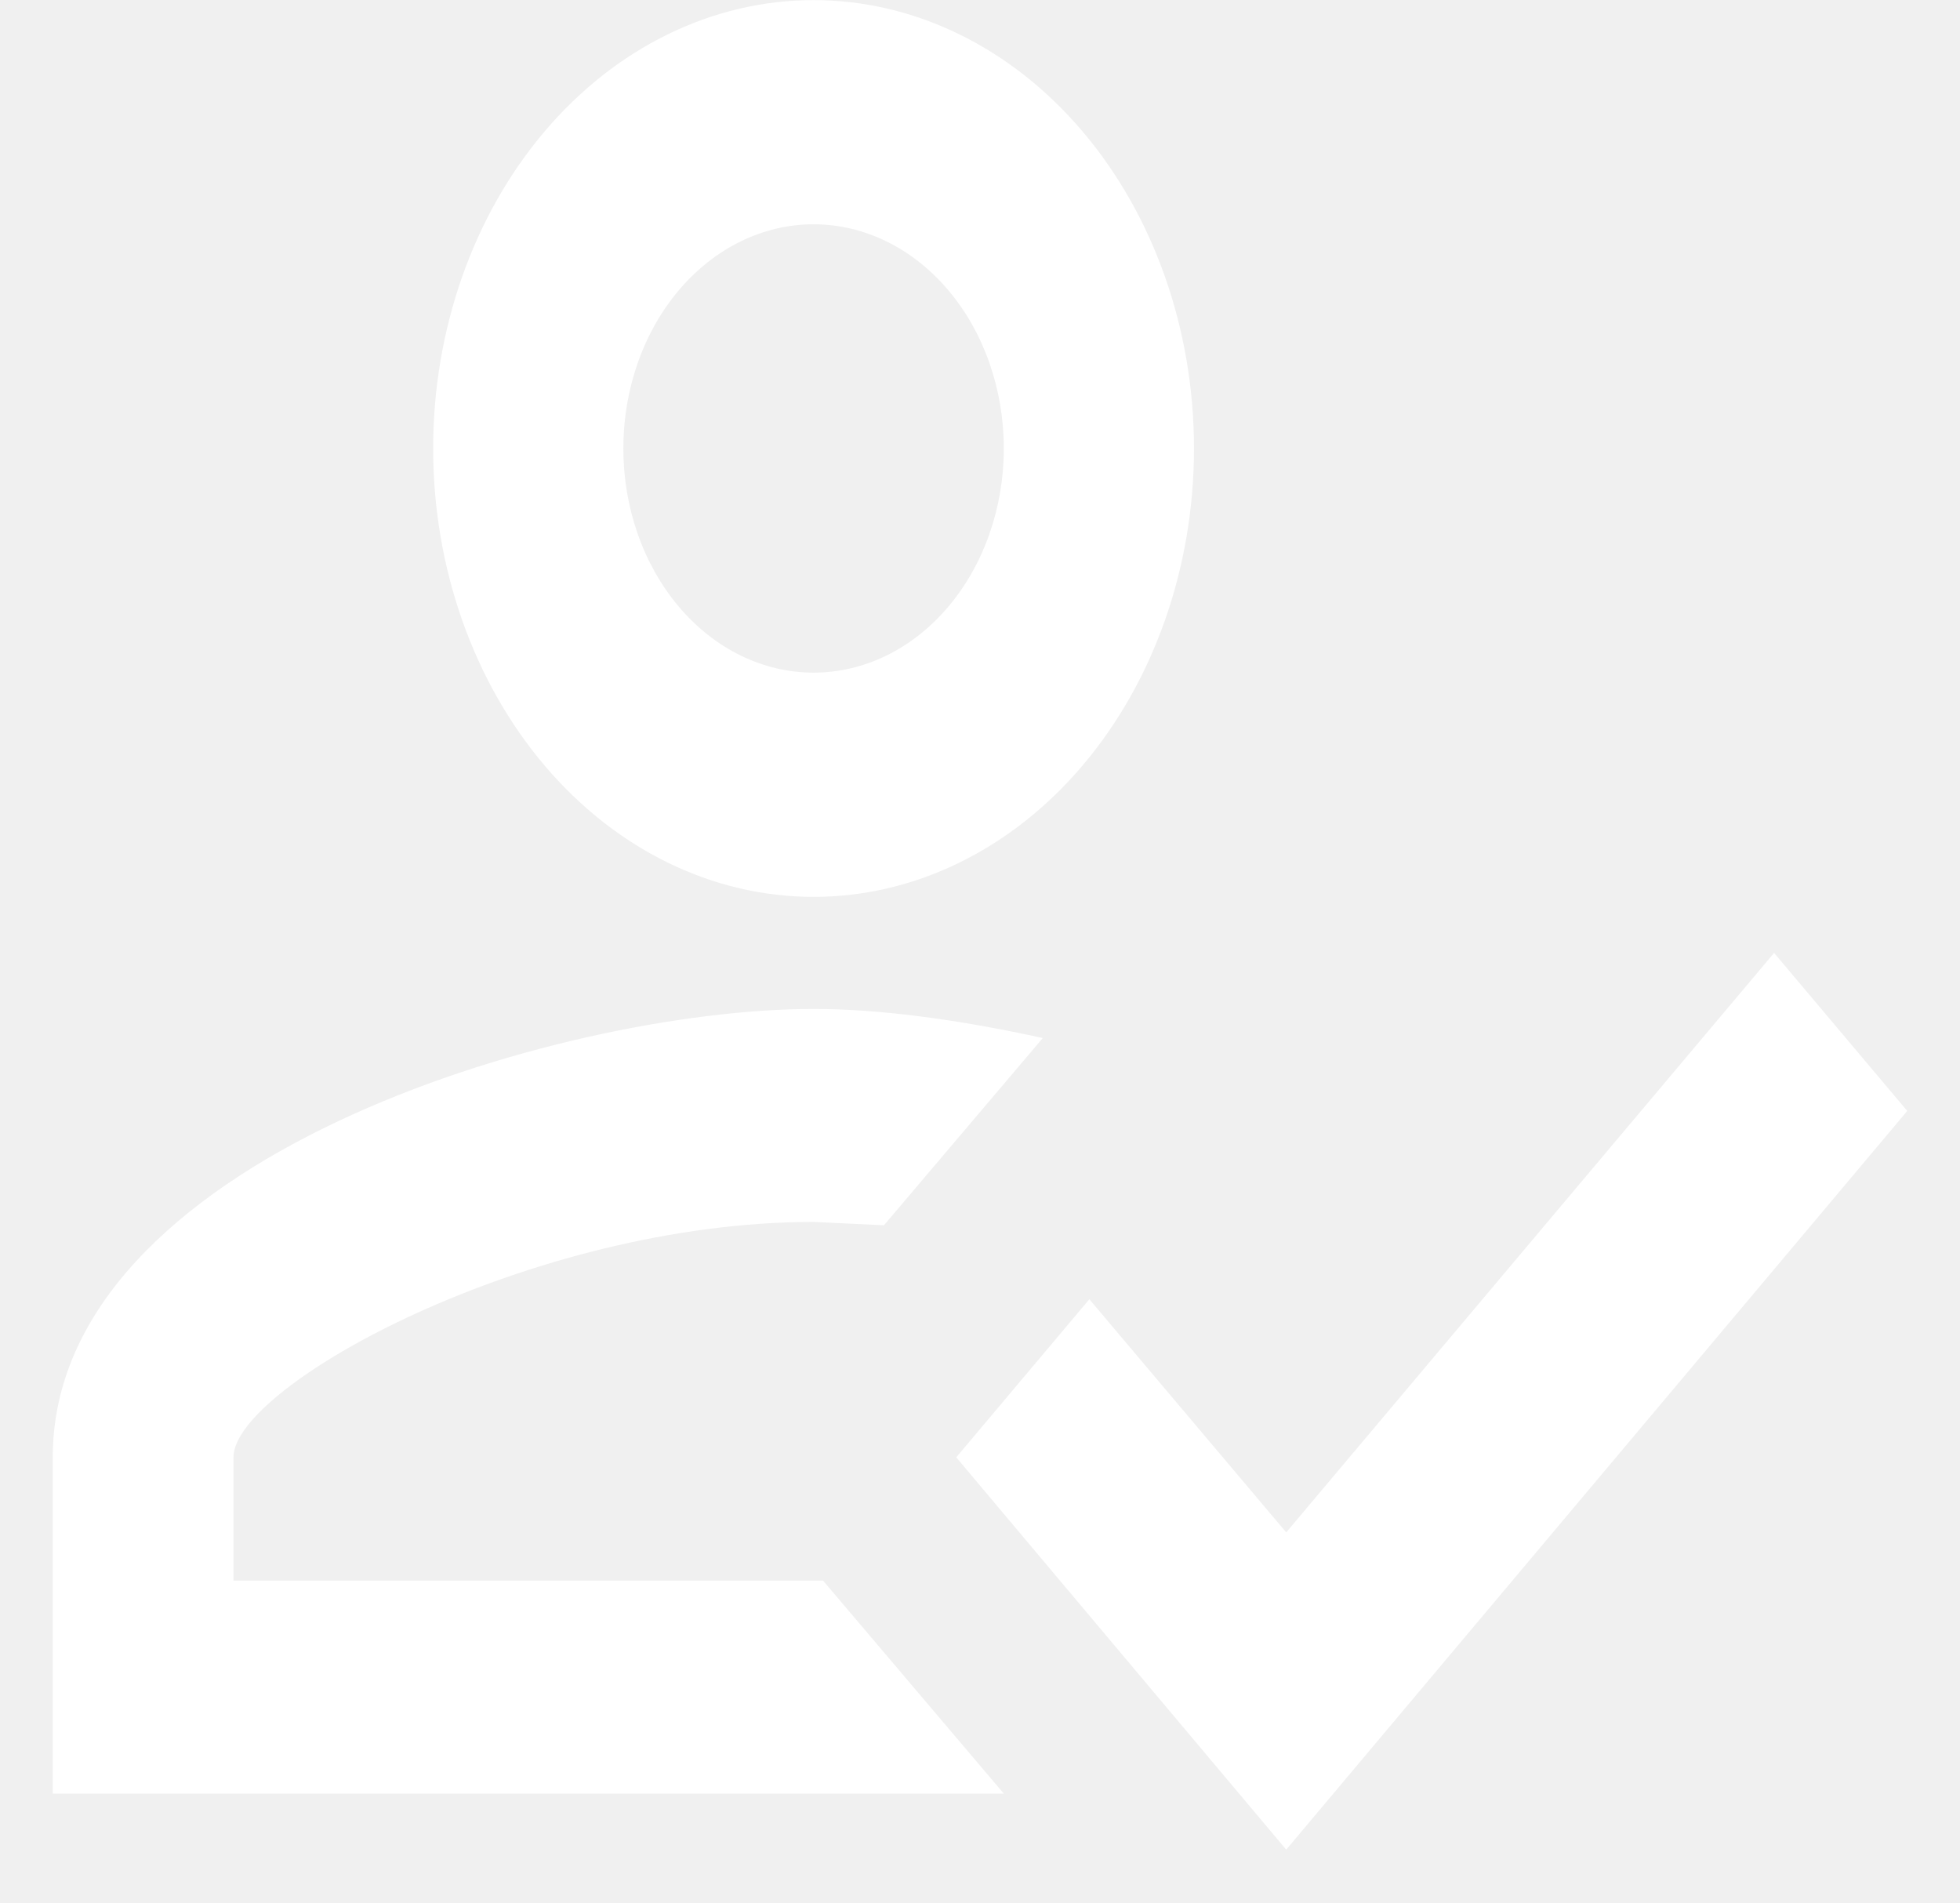
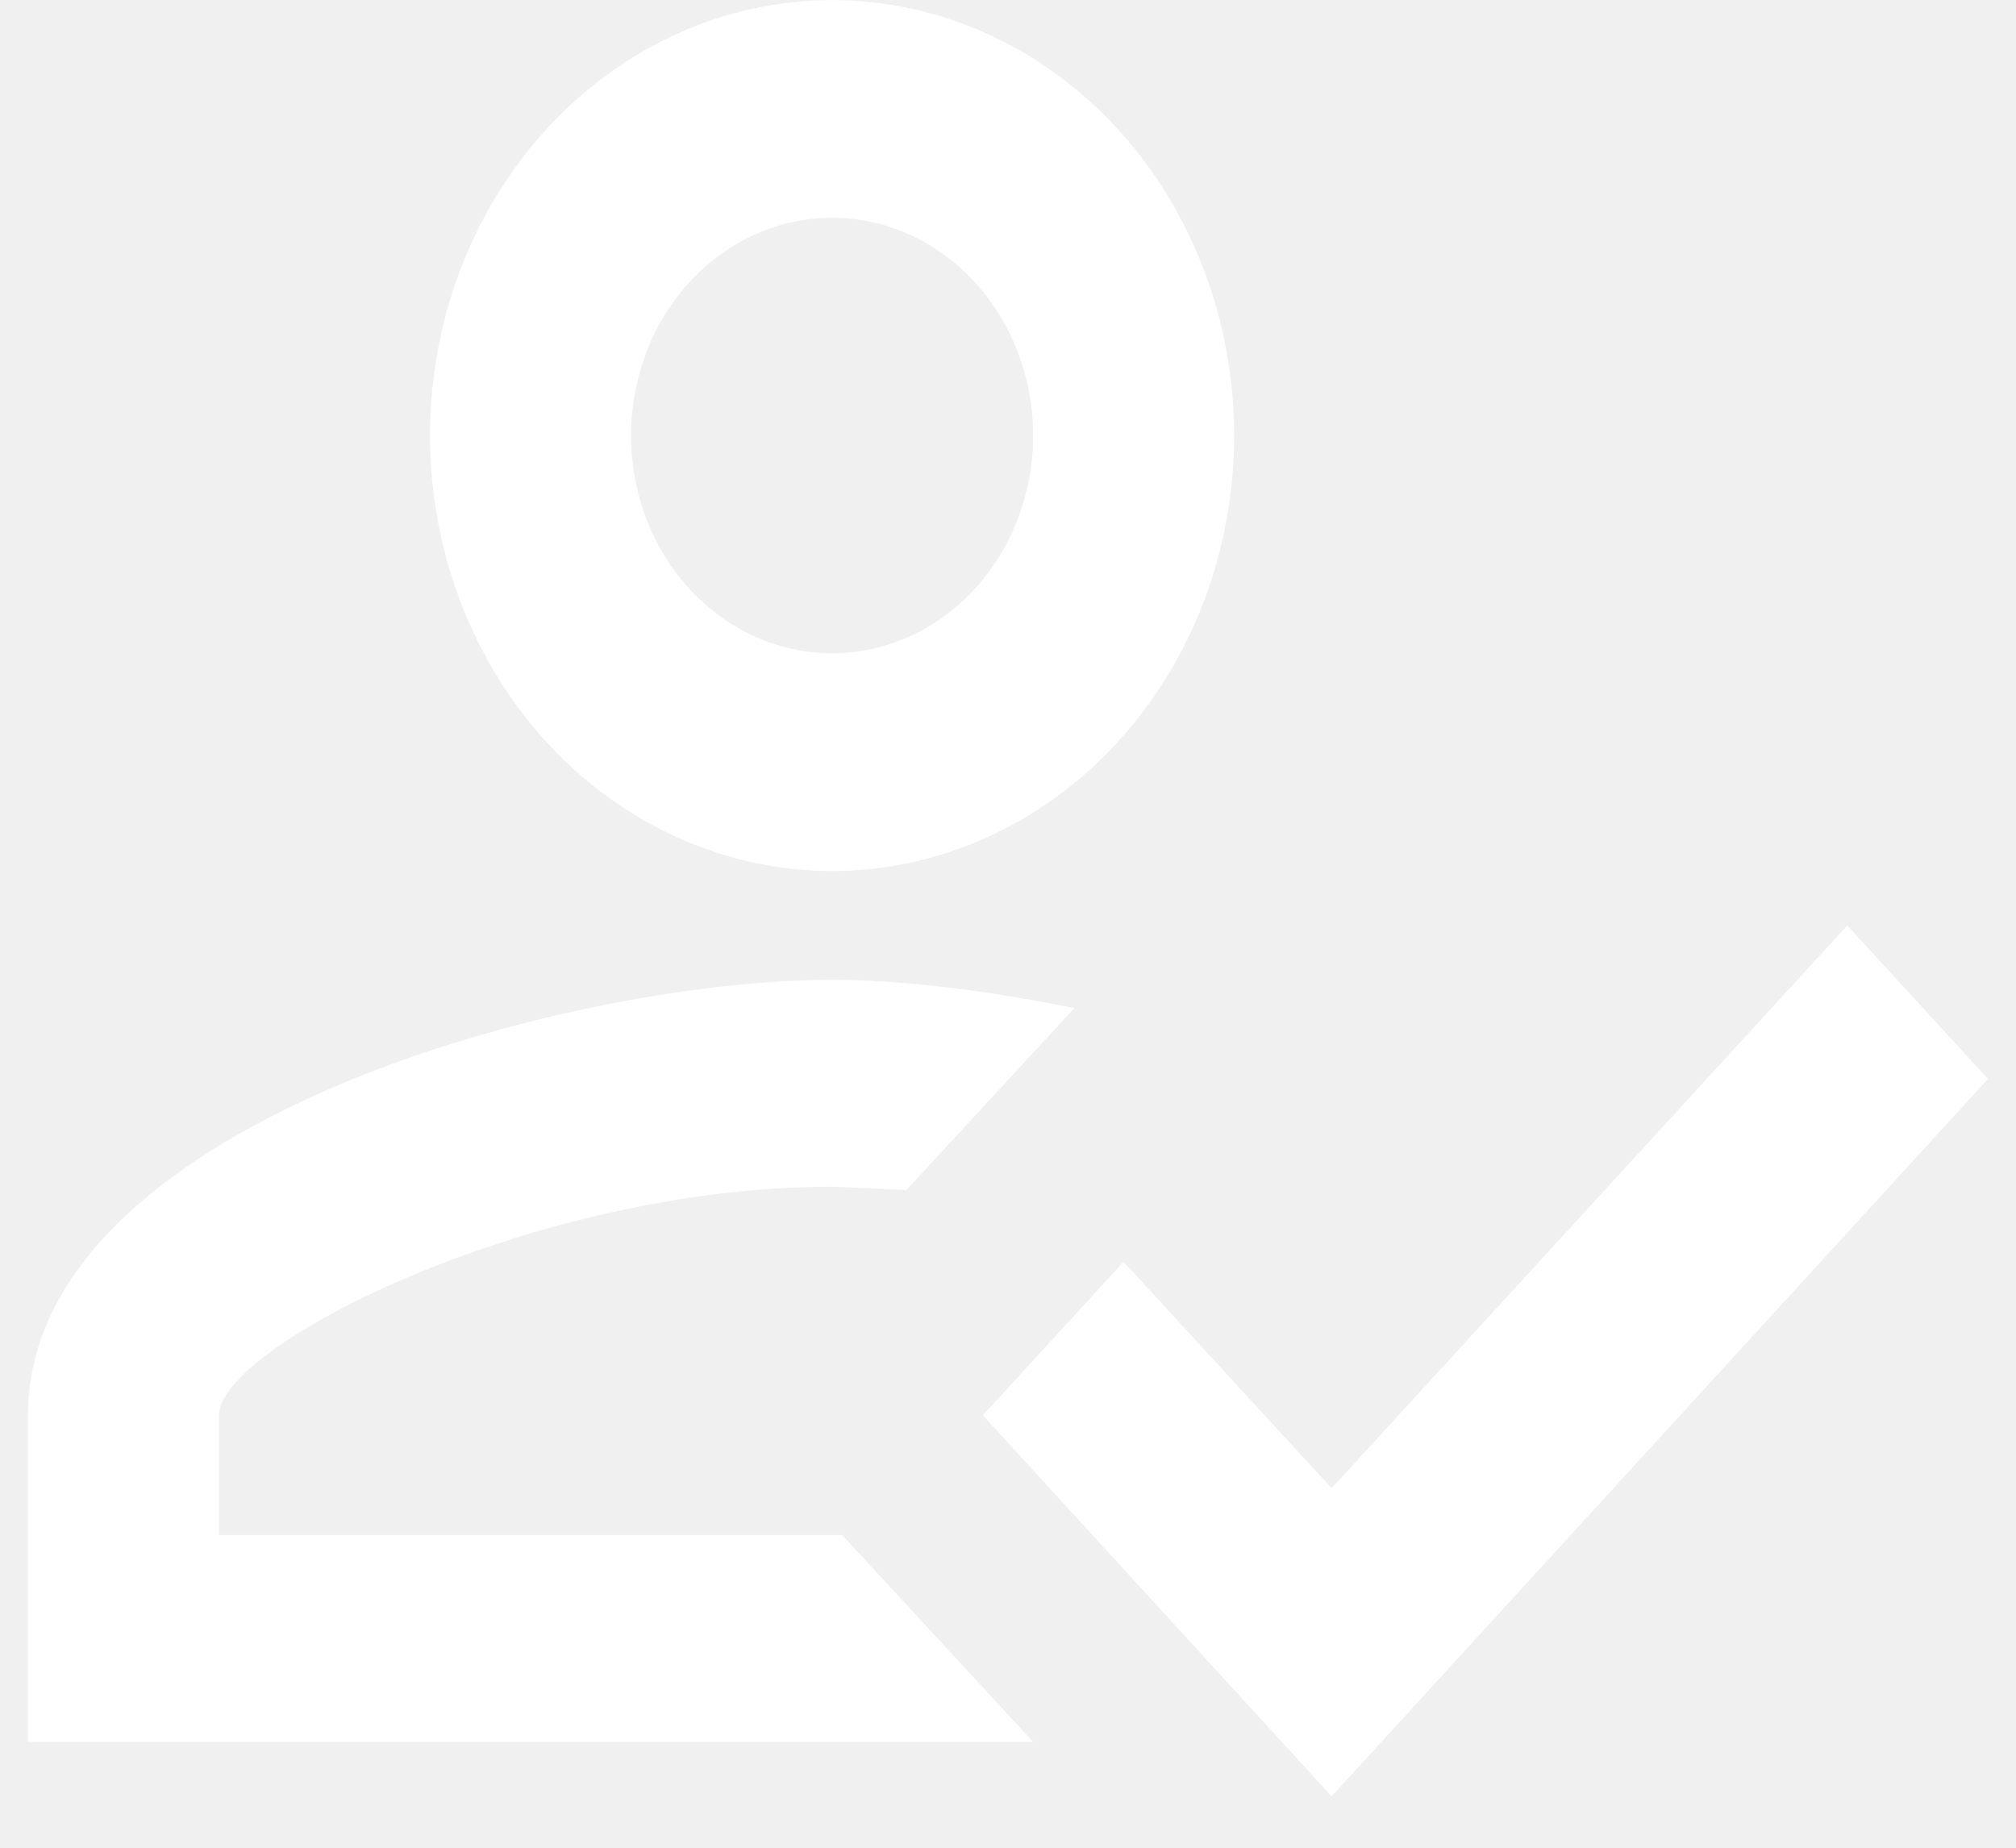
- <svg xmlns="http://www.w3.org/2000/svg" width="34" height="33" viewBox="0 0 34 33" fill="none">
-   <path d="M30.775 16.528L33.085 19.269L22.312 32.082L16.588 25.277L18.897 22.535L22.312 26.579L30.775 16.528ZM14.113 0.002C15.863 0.002 17.542 0.821 18.779 2.28C20.017 3.738 20.712 5.716 20.712 7.779C20.712 9.841 20.017 11.819 18.779 13.278C17.542 14.736 15.863 15.556 14.113 15.556C12.363 15.556 10.684 14.736 9.447 13.278C8.209 11.819 7.514 9.841 7.514 7.779C7.514 5.716 8.209 3.738 9.447 2.28C10.684 0.821 12.363 0.002 14.113 0.002ZM14.113 3.89C13.238 3.89 12.399 4.3 11.78 5.029C11.161 5.758 10.813 6.747 10.813 7.779C10.813 8.81 11.161 9.799 11.78 10.528C12.399 11.258 13.238 11.667 14.113 11.667C14.988 11.667 15.827 11.258 16.446 10.528C17.065 9.799 17.413 8.81 17.413 7.779C17.413 6.747 17.065 5.758 16.446 5.029C15.827 4.3 14.988 3.89 14.113 3.89ZM14.113 17.5C15.235 17.5 16.588 17.675 18.089 18.005L15.334 21.252L14.113 21.194C9.213 21.194 4.05 24.032 4.05 25.277V27.416H14.278L17.413 31.11H0.915V25.277C0.915 20.105 9.708 17.5 14.113 17.5Z" fill="white" />
+ <svg xmlns="http://www.w3.org/2000/svg" width="36" height="33" viewBox="0 0 36 33" fill="none">
+   <path d="M32.987 16.528L35.5 19.269L23.779 32.082L17.551 25.277L20.064 22.535L23.779 26.579L32.987 16.528ZM14.859 0.002C16.763 0.002 18.589 0.821 19.936 2.28C21.282 3.738 22.038 5.716 22.038 7.779C22.038 9.841 21.282 11.819 19.936 13.278C18.589 14.736 16.763 15.556 14.859 15.556C12.955 15.556 11.129 14.736 9.782 13.278C8.436 11.819 7.679 9.841 7.679 7.779C7.679 5.716 8.436 3.738 9.782 2.28C11.129 0.821 12.955 0.002 14.859 0.002ZM14.859 3.89C13.907 3.89 12.994 4.3 12.321 5.029C11.647 5.758 11.269 6.747 11.269 7.779C11.269 8.81 11.647 9.799 12.321 10.528C12.994 11.258 13.907 11.667 14.859 11.667C15.811 11.667 16.724 11.258 17.397 10.528C18.07 9.799 18.449 8.81 18.449 7.779C18.449 6.747 18.07 5.758 17.397 5.029C16.724 4.3 15.811 3.89 14.859 3.89ZM14.859 17.5C16.079 17.5 17.551 17.675 19.185 18.005L16.187 21.252L14.859 21.194C9.528 21.194 3.91 24.032 3.91 25.277V27.416H15.039L18.449 31.11H0.5V25.277C0.5 20.105 10.067 17.5 14.859 17.5Z" fill="white" />
</svg>
